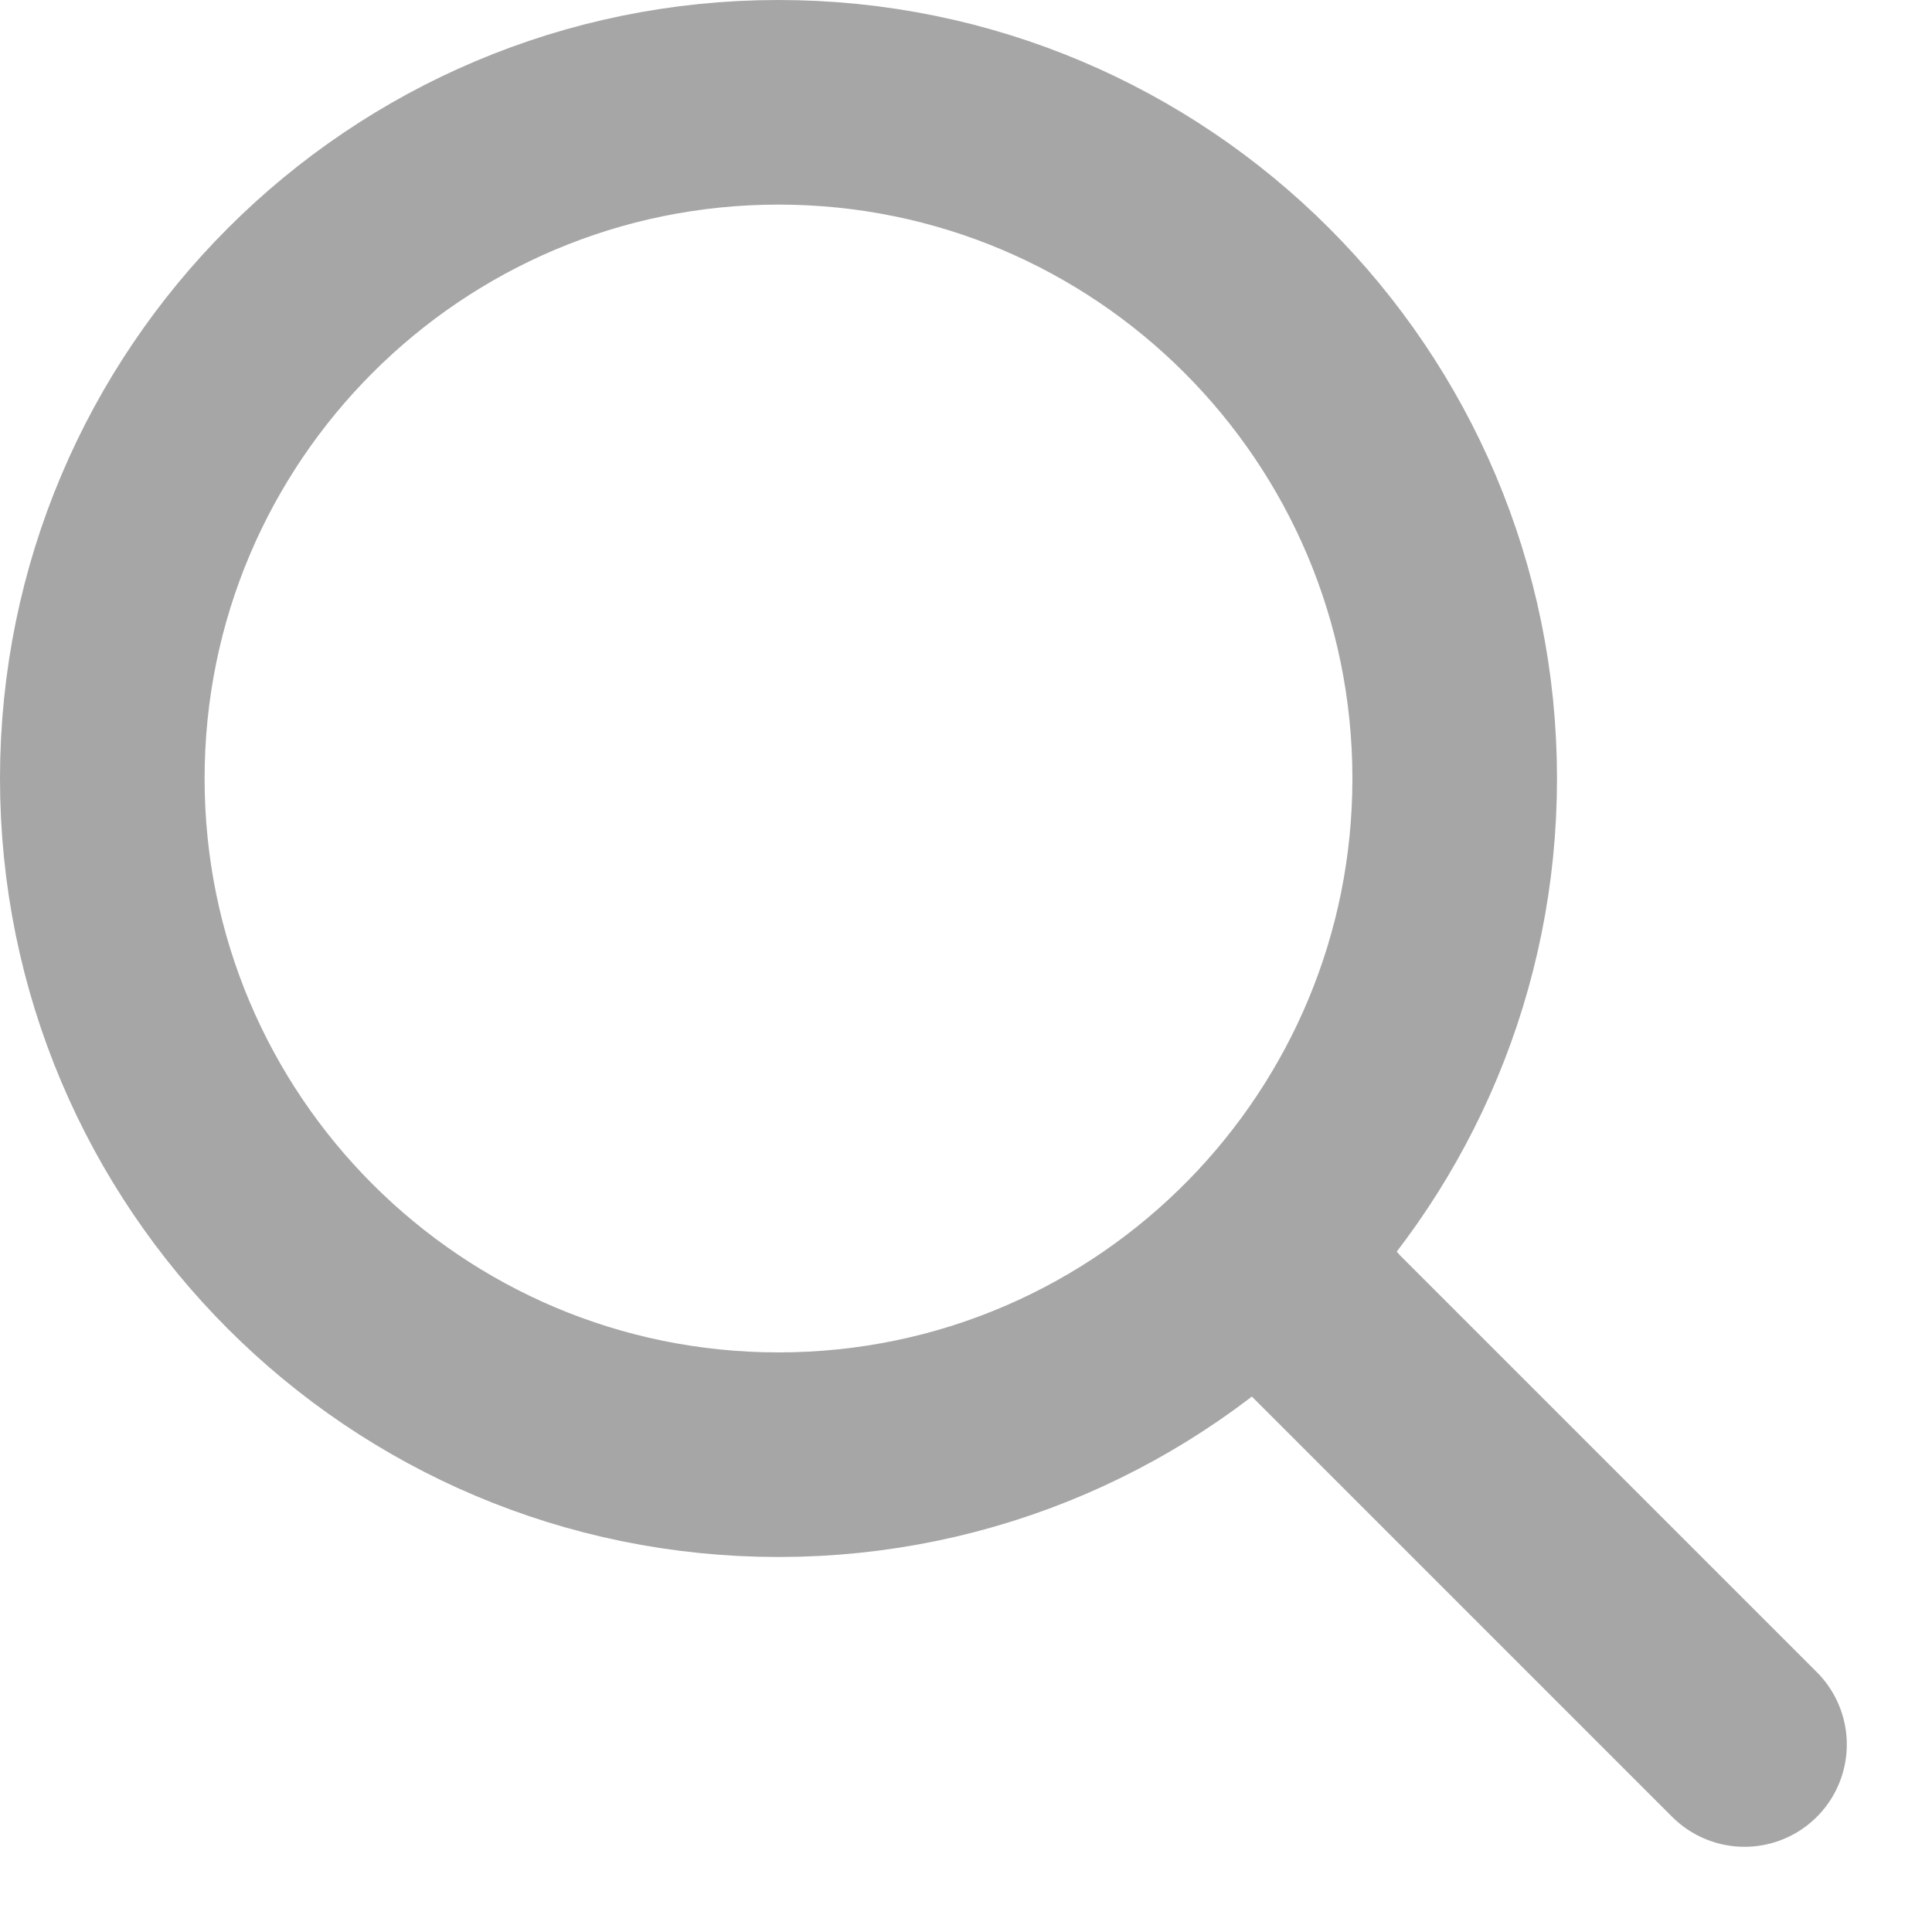
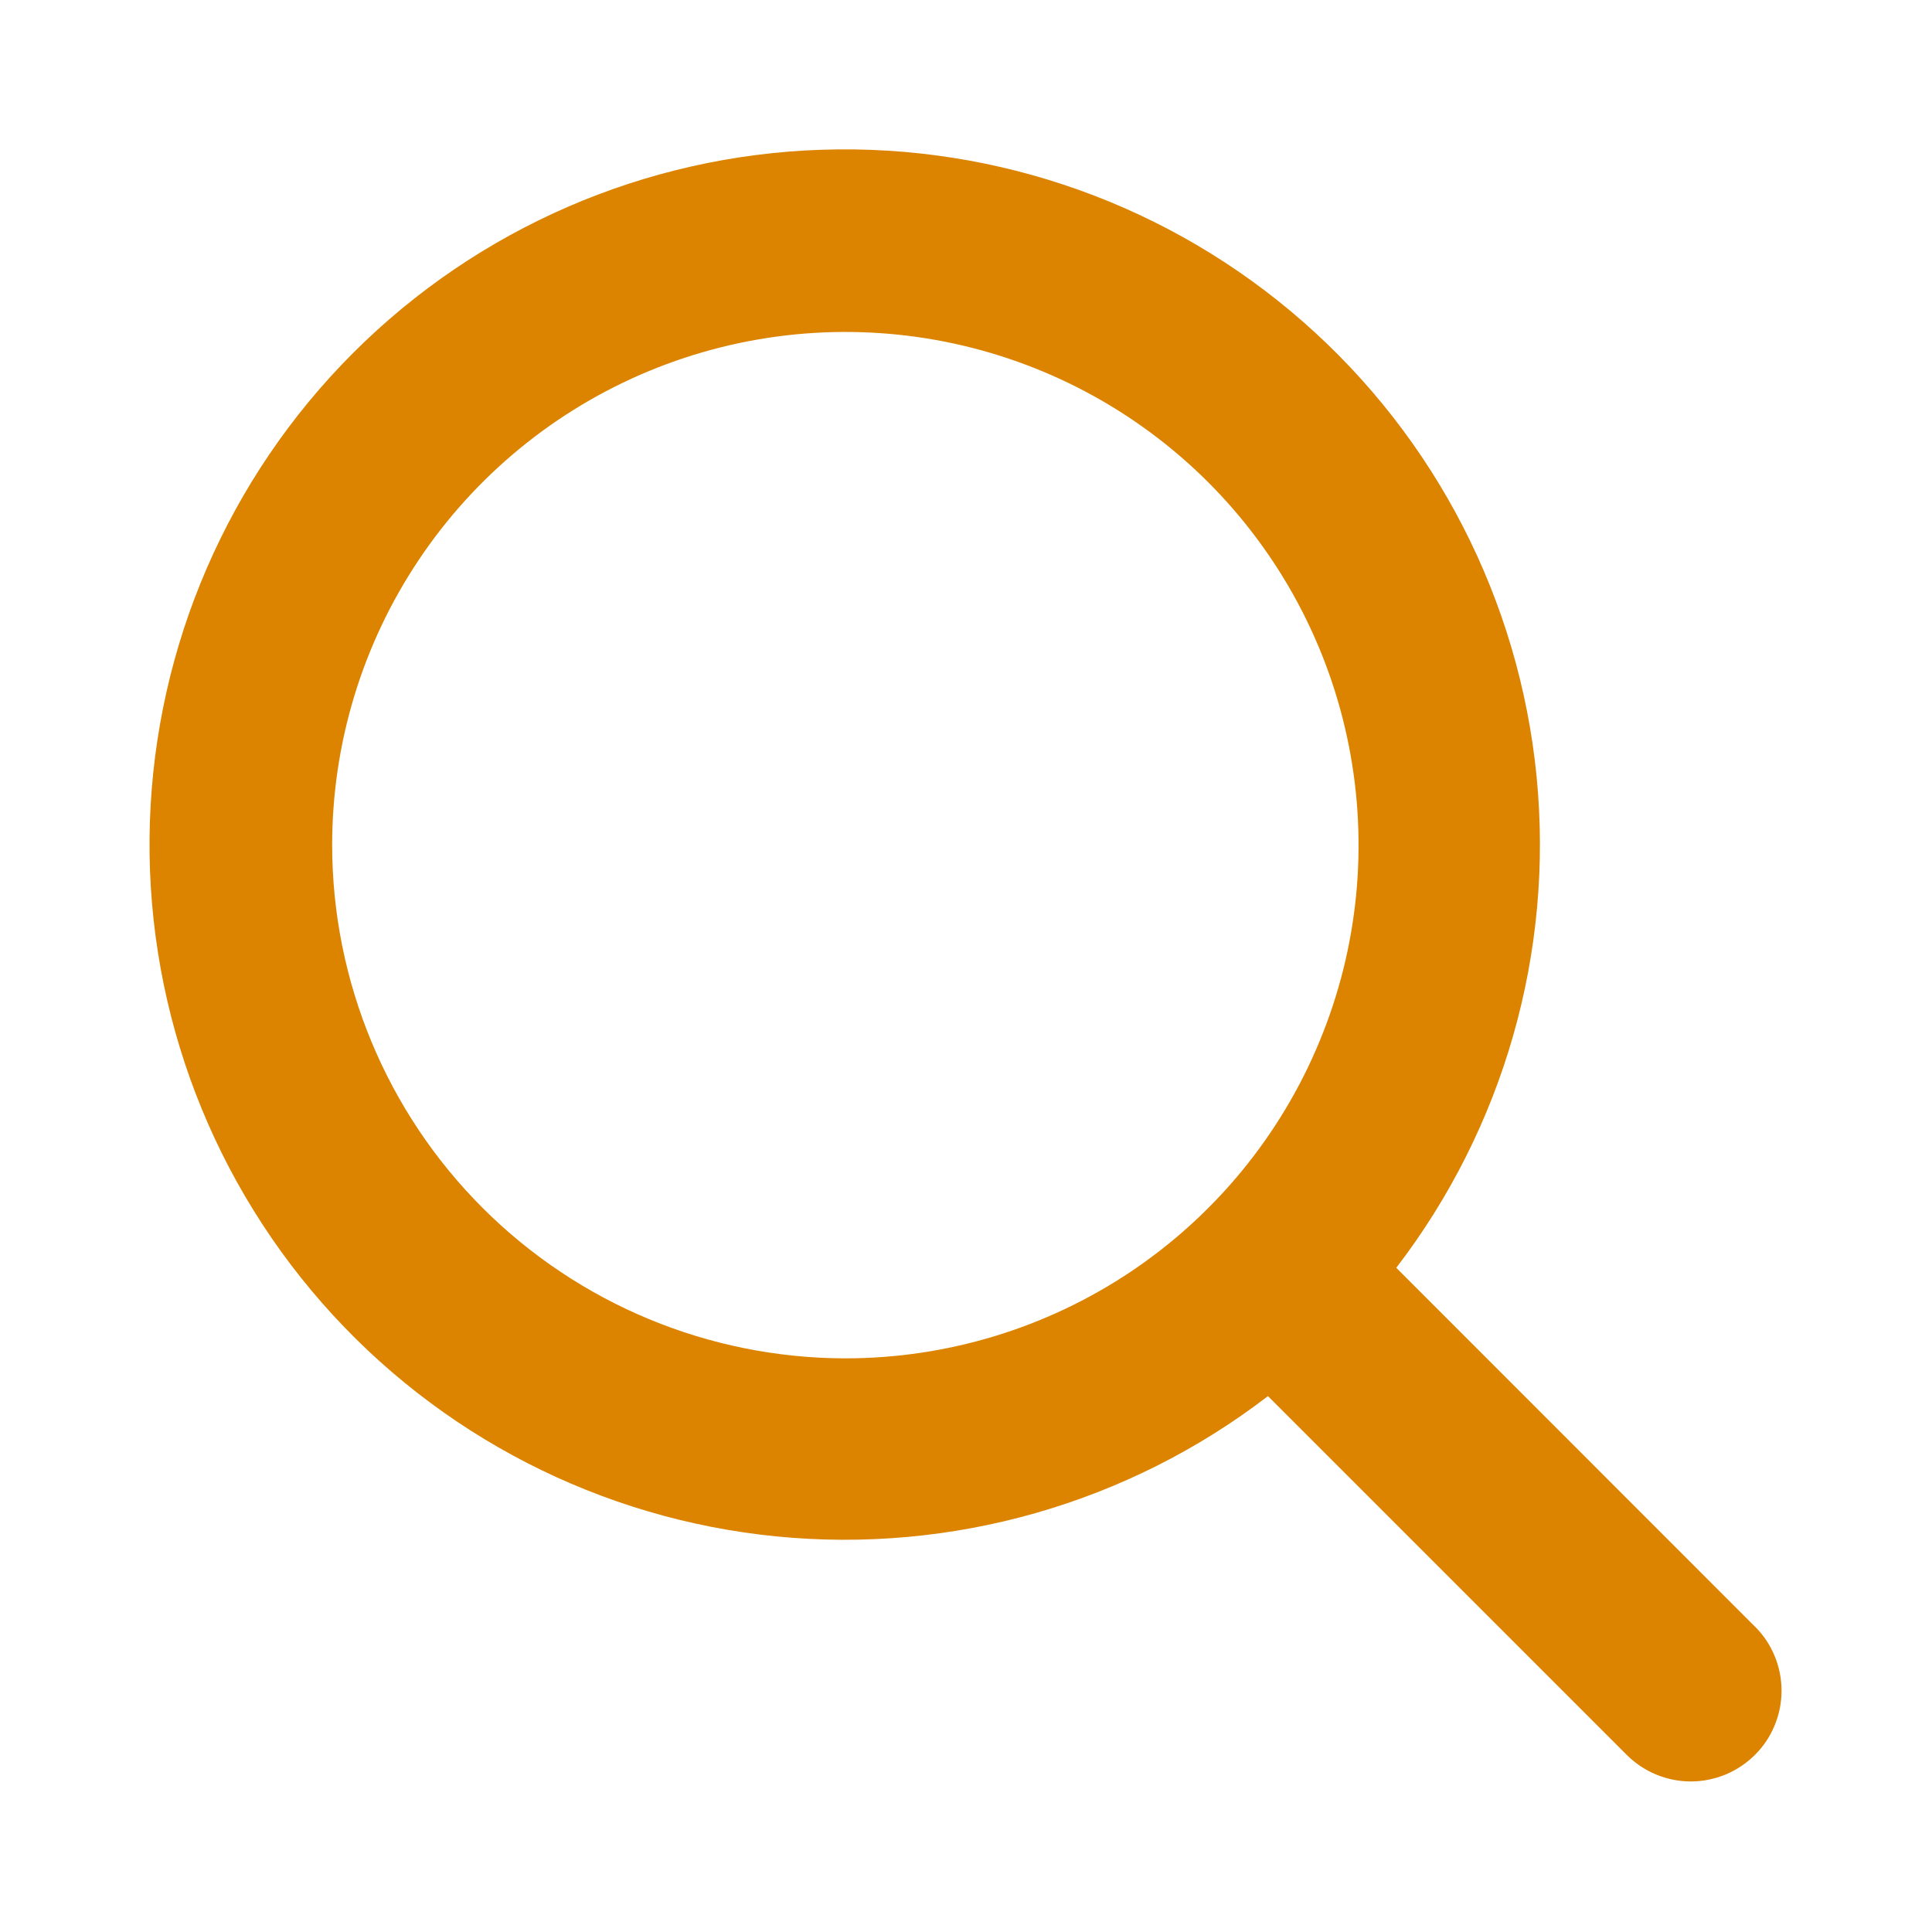
- <svg xmlns="http://www.w3.org/2000/svg" width="20" height="20" viewBox="0 0 20 20" fill="none">
-   <path d="M18.059 18.059L13.716 13.716L13.059 12.958M13.059 12.958C14.296 11.695 15.059 9.966 15.059 8.059C15.059 4.193 11.925 1.059 8.059 1.059C4.193 1.059 1.059 4.193 1.059 8.059C1.059 11.925 4.193 15.059 8.059 15.059C10.018 15.059 11.788 14.254 13.059 12.958Z" stroke="#A6A6A6" stroke-width="2.118" stroke-linecap="round" stroke-linejoin="round" />
+ <svg xmlns="http://www.w3.org/2000/svg" width="24" height="24" viewBox="0 0 24 24" fill="none">
+   <path d="M21.797 20.203L17.345 15.749C18.68 14.009 19.303 11.827 19.088 9.645C18.873 7.463 17.837 5.444 16.188 3.998C14.54 2.552 12.403 1.788 10.211 1.86C8.02 1.931 5.937 2.834 4.387 4.384C2.836 5.935 1.934 8.017 1.862 10.209C1.79 12.4 2.555 14.537 4.001 16.186C5.446 17.834 7.465 18.871 9.647 19.086C11.83 19.301 14.012 18.678 15.751 17.343L20.207 21.799C20.312 21.904 20.436 21.987 20.573 22.044C20.71 22.1 20.856 22.13 21.004 22.13C21.152 22.13 21.299 22.1 21.435 22.044C21.572 21.987 21.696 21.904 21.801 21.799C21.906 21.695 21.989 21.571 22.045 21.434C22.102 21.297 22.131 21.151 22.131 21.003C22.131 20.855 22.102 20.708 22.045 20.571C21.989 20.435 21.906 20.31 21.801 20.206L21.797 20.203ZM4.126 10.499C4.126 9.238 4.5 8.005 5.201 6.957C5.901 5.909 6.897 5.092 8.062 4.609C9.227 4.127 10.508 4 11.745 4.246C12.982 4.492 14.118 5.1 15.009 5.991C15.901 6.883 16.508 8.019 16.754 9.255C17 10.492 16.874 11.774 16.391 12.938C15.909 14.103 15.091 15.099 14.043 15.8C12.995 16.5 11.762 16.874 10.501 16.874C8.811 16.872 7.191 16.2 5.995 15.005C4.8 13.81 4.128 12.189 4.126 10.499Z" fill="#DC8400" />
</svg>
